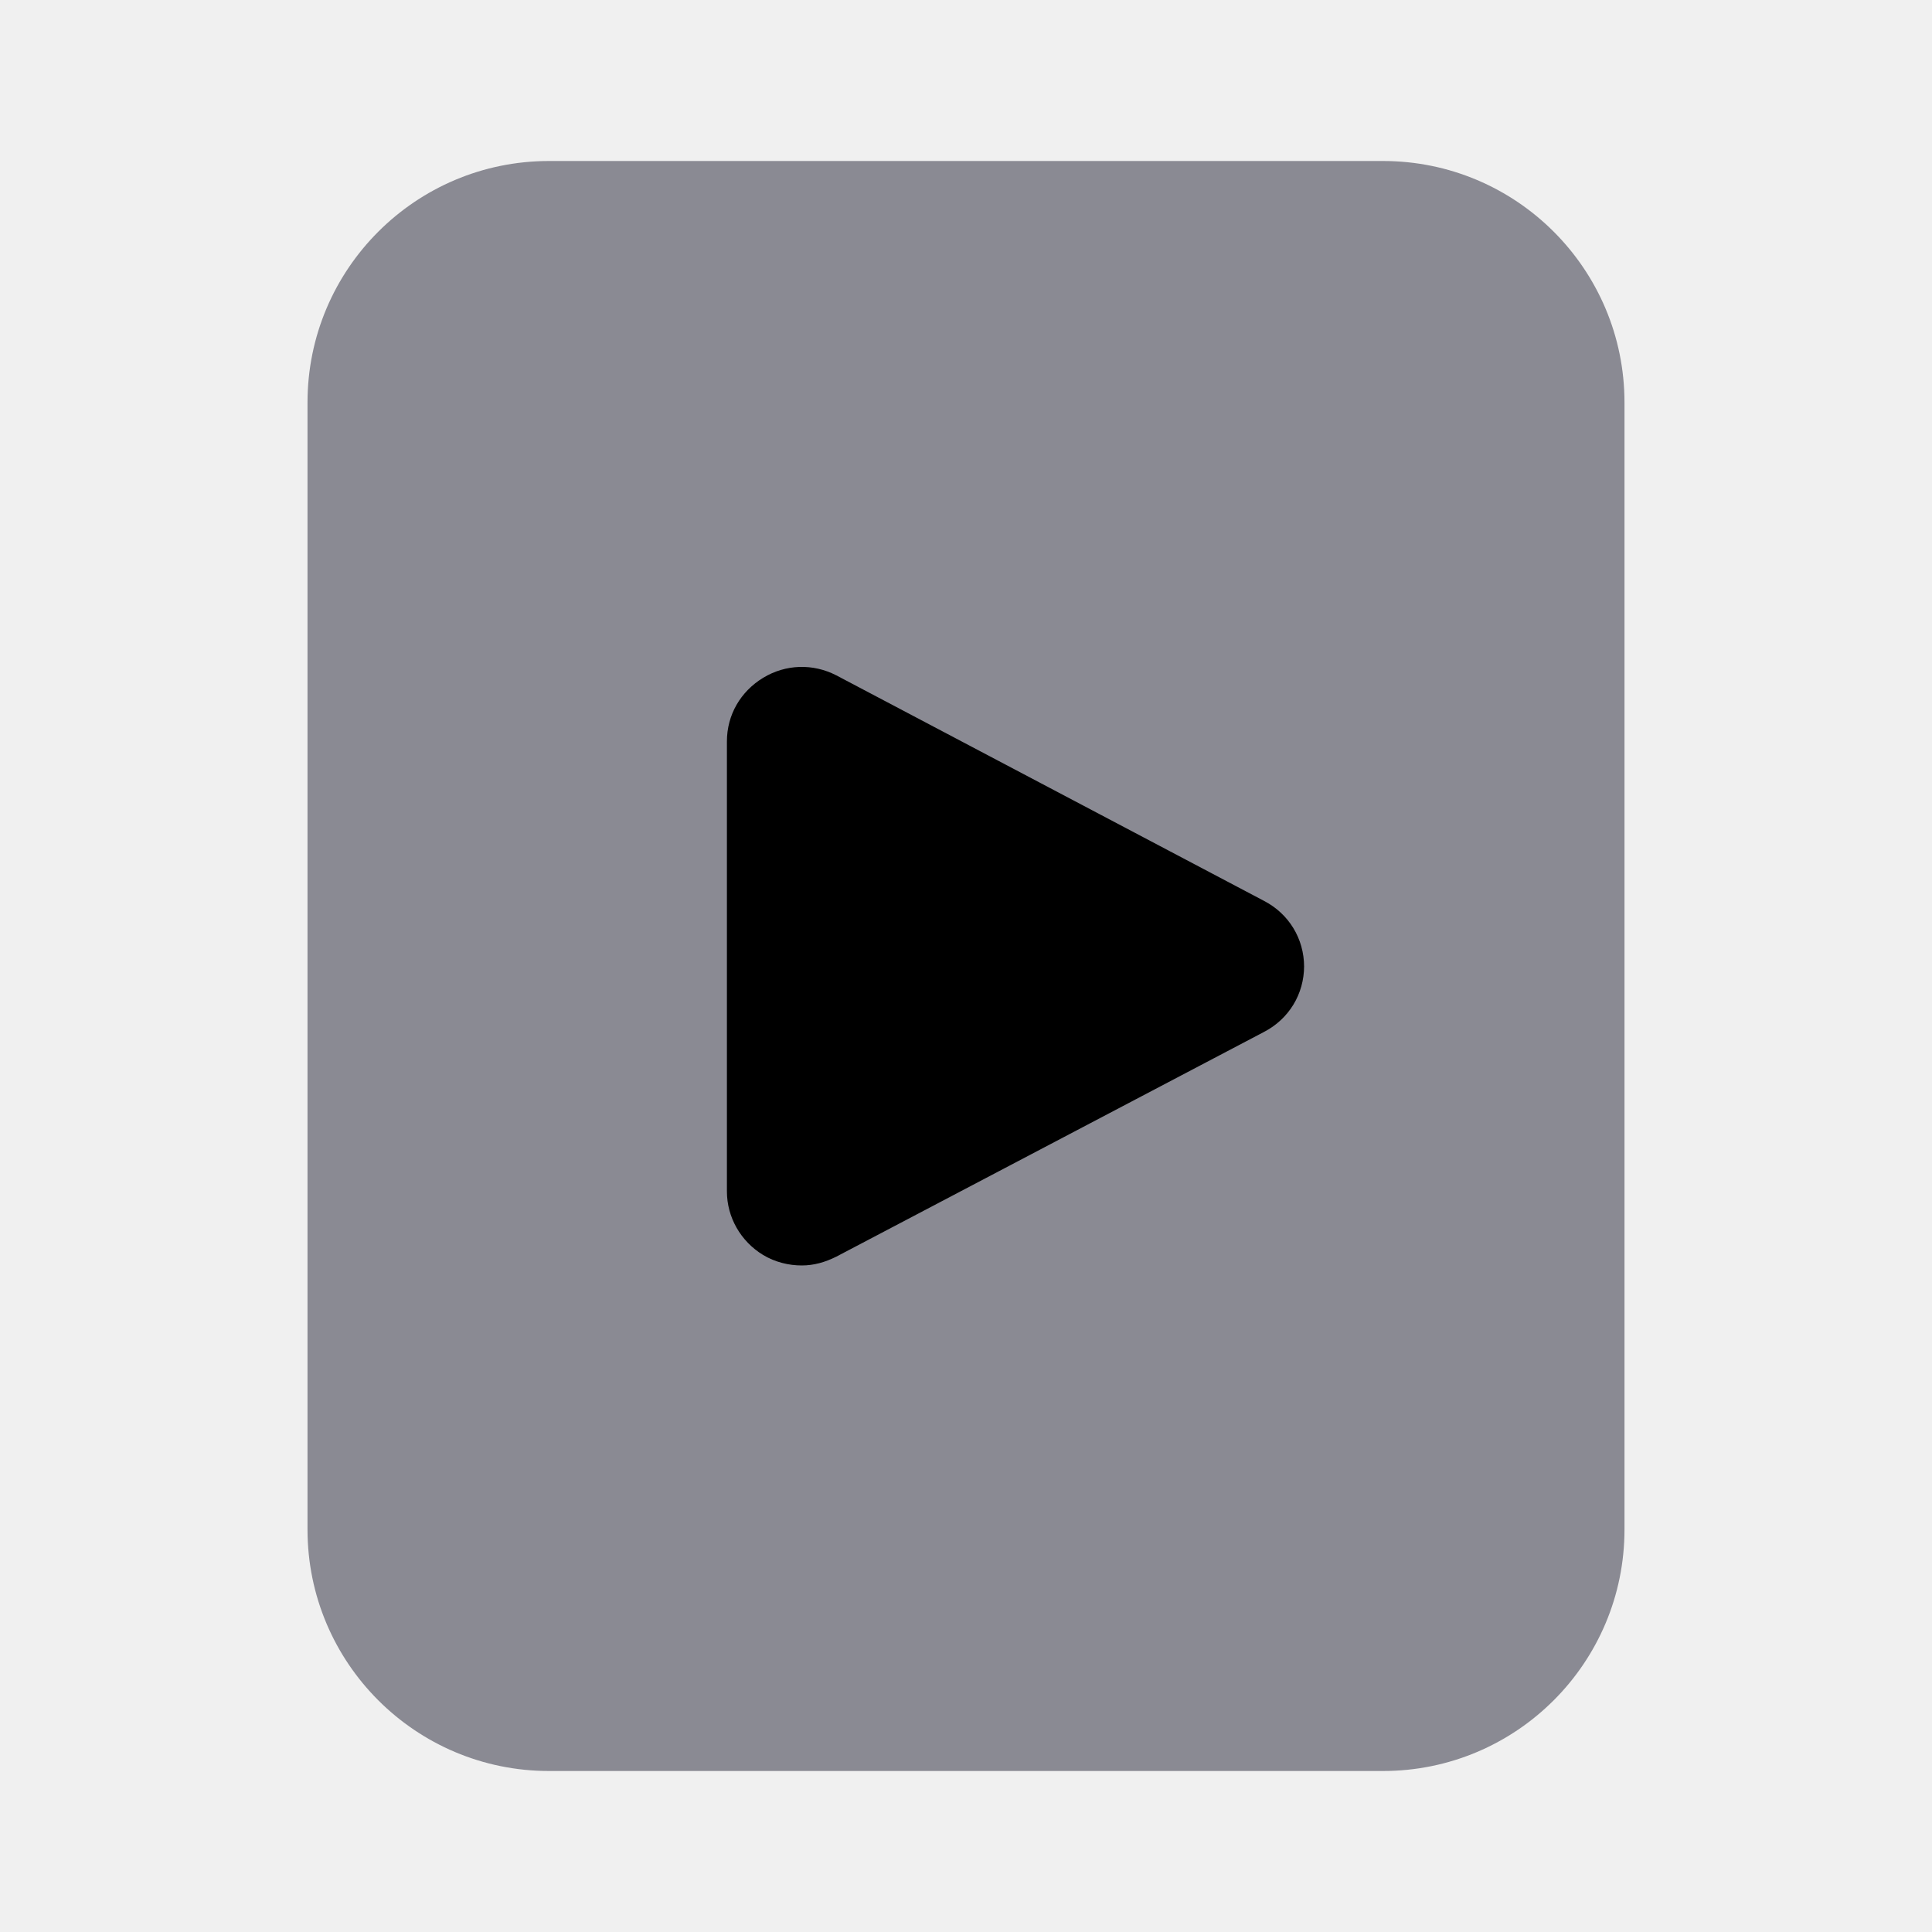
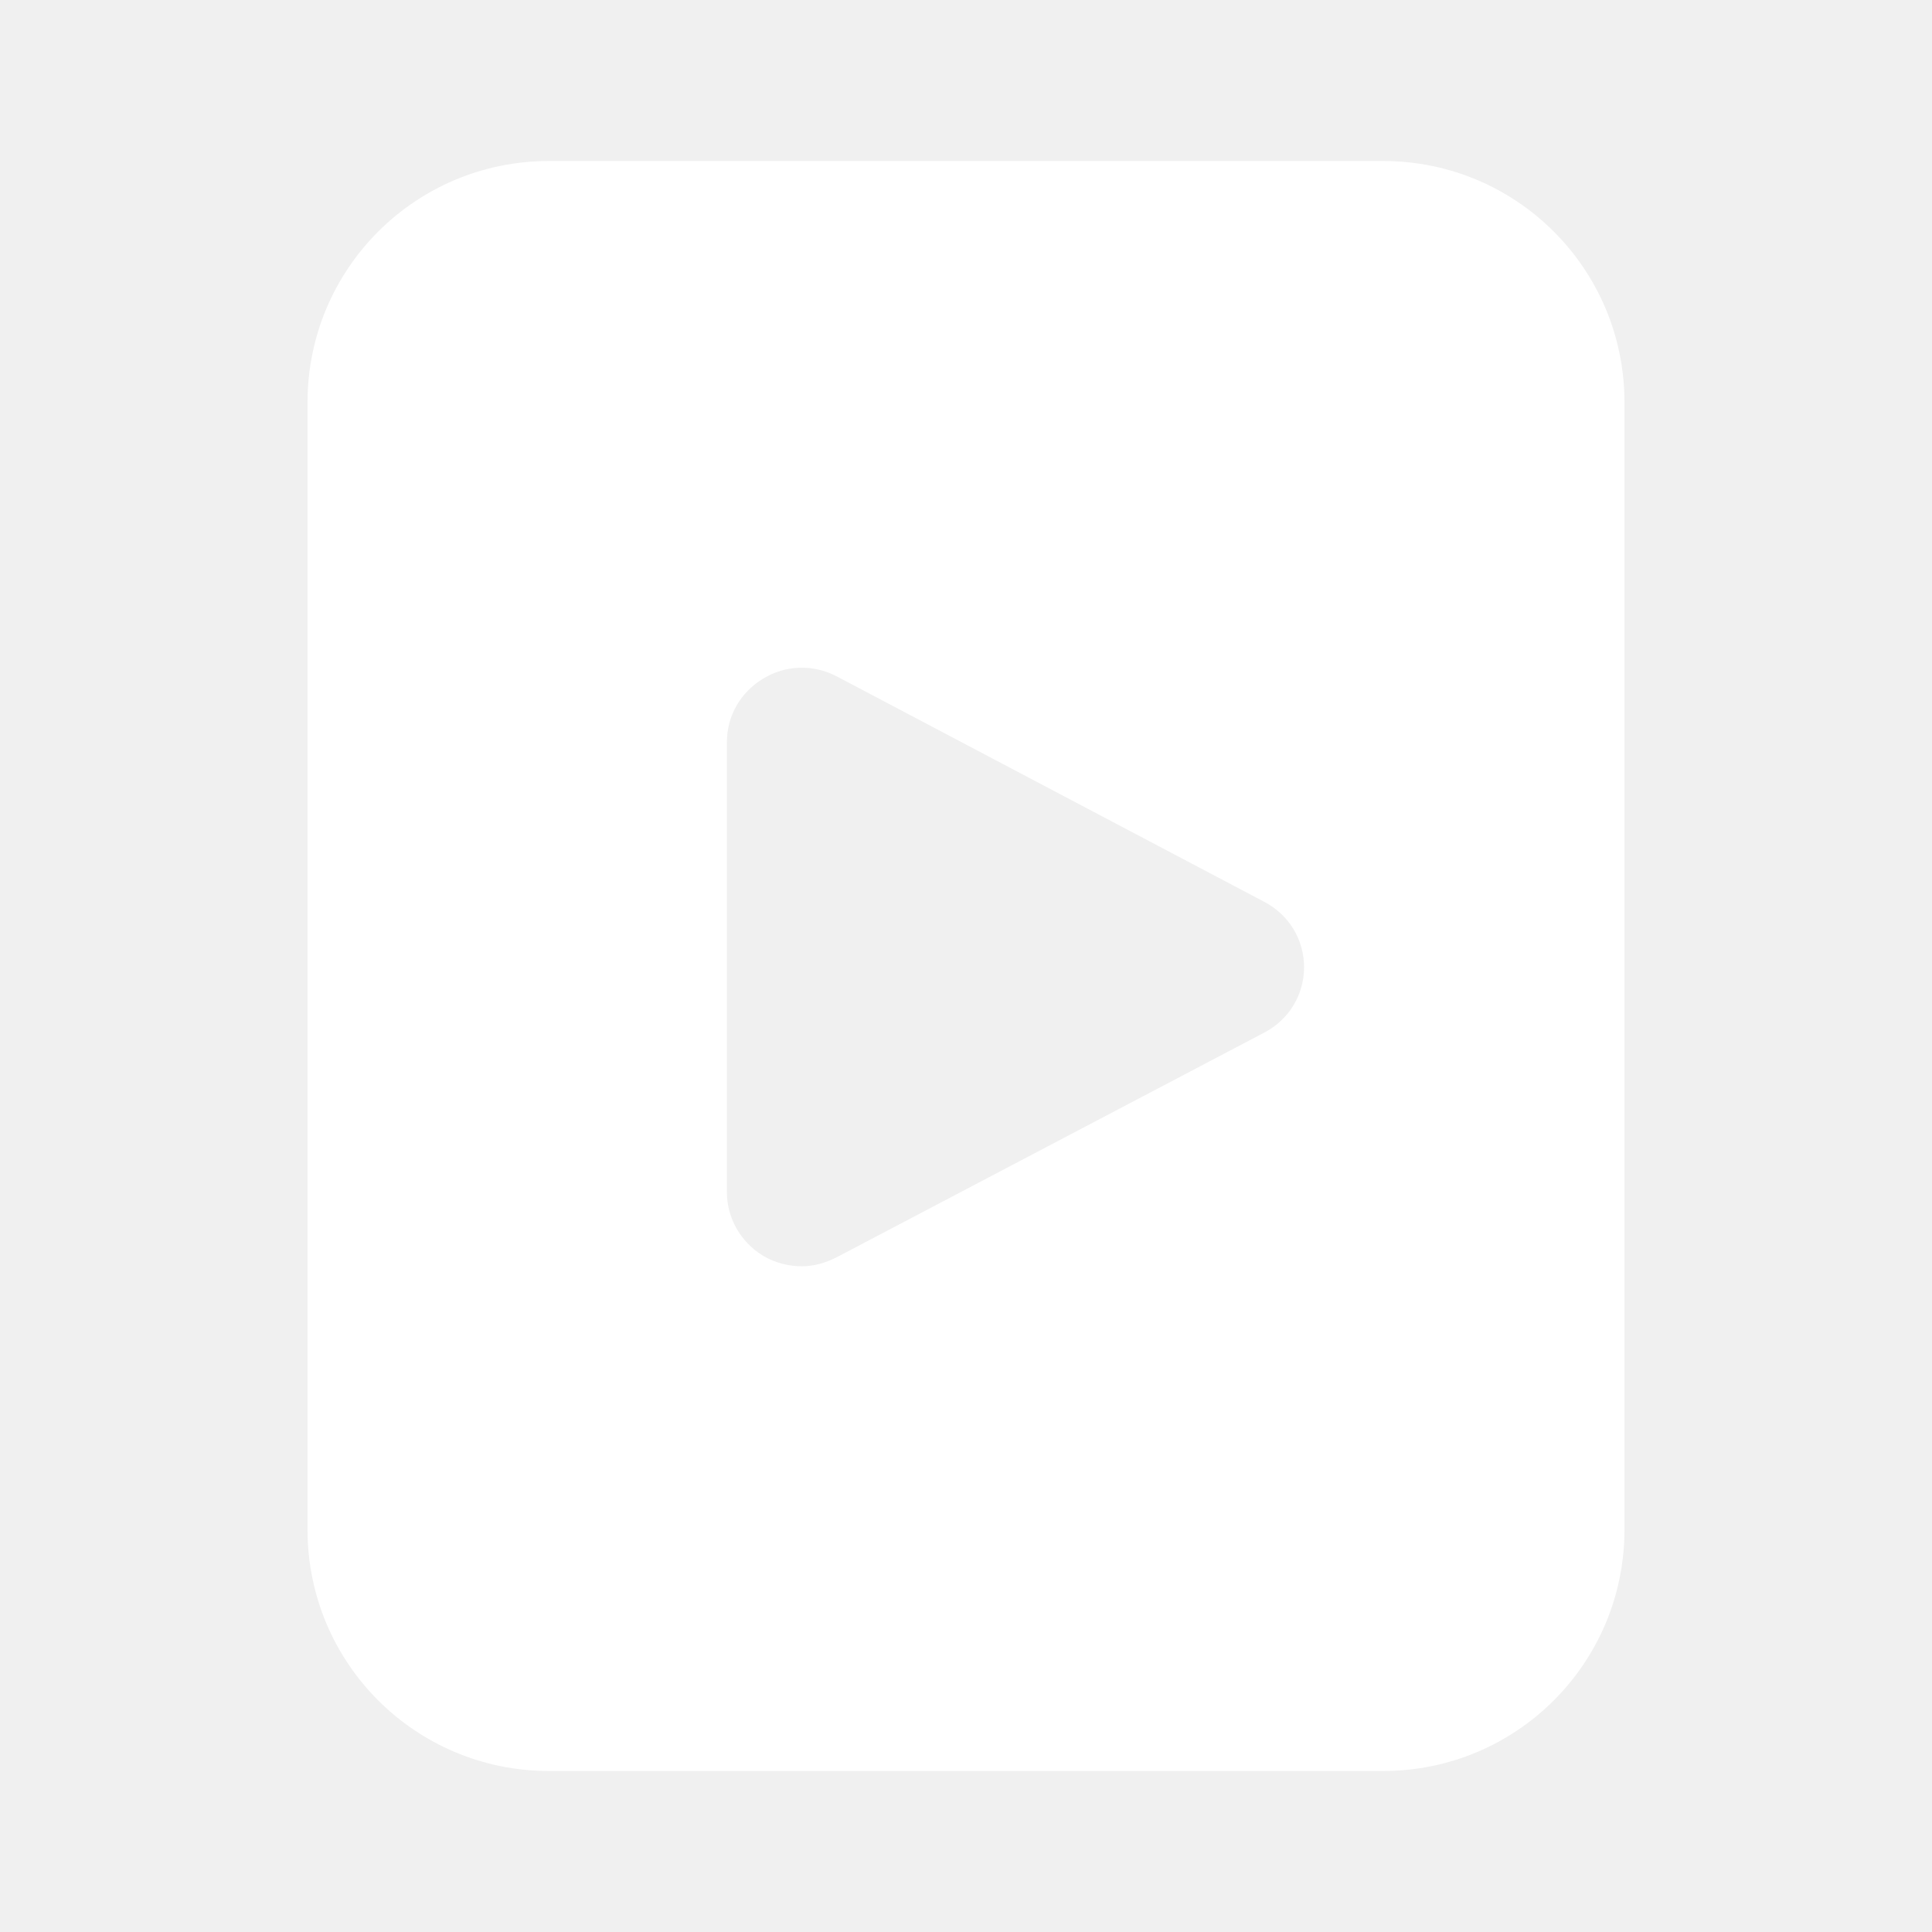
<svg xmlns="http://www.w3.org/2000/svg" id="Layer_1" version="1.1" viewBox="0 0 24 24">
  <defs>
    <style>
      .st0 {
-         fill: #8a8a93;
+         fill: #fff;
      }
    </style>
  </defs>
-   <rect class="st0" x="3.82" y="2" width="16.36" height="20" rx="3" ry="3" />
-   <path d="M16.2,12c0,.35-.19.66-.5.82l-5.31,2.79c-.14.07-.28.11-.43.11-.16,0-.33-.04-.48-.13-.28-.17-.45-.47-.45-.79v-5.59c0-.33.17-.62.45-.79.28-.17.62-.18.91-.03l5.31,2.8c.31.16.5.47.5.82h0Z" />
+   <path class="st0" d="M17.18,2H6.82c-1.66,0-3,1.34-3,3v14c0,1.66,1.34,3,3,3h10.36c1.66,0,3-1.34,3-3V5c0-1.66-1.34-3-3-3ZM16.2,12.01s0,0,0,0c0,.35-.19.66-.5.82l-5.31,2.79c-.14.07-.28.11-.43.11-.16,0-.33-.04-.48-.13-.28-.17-.45-.47-.45-.79v-5.59c0-.33.17-.62.45-.79.28-.17.62-.18.91-.03l5.31,2.8c.31.16.5.47.5.82,0,0,0,0,0,0h0Z" />
</svg>
